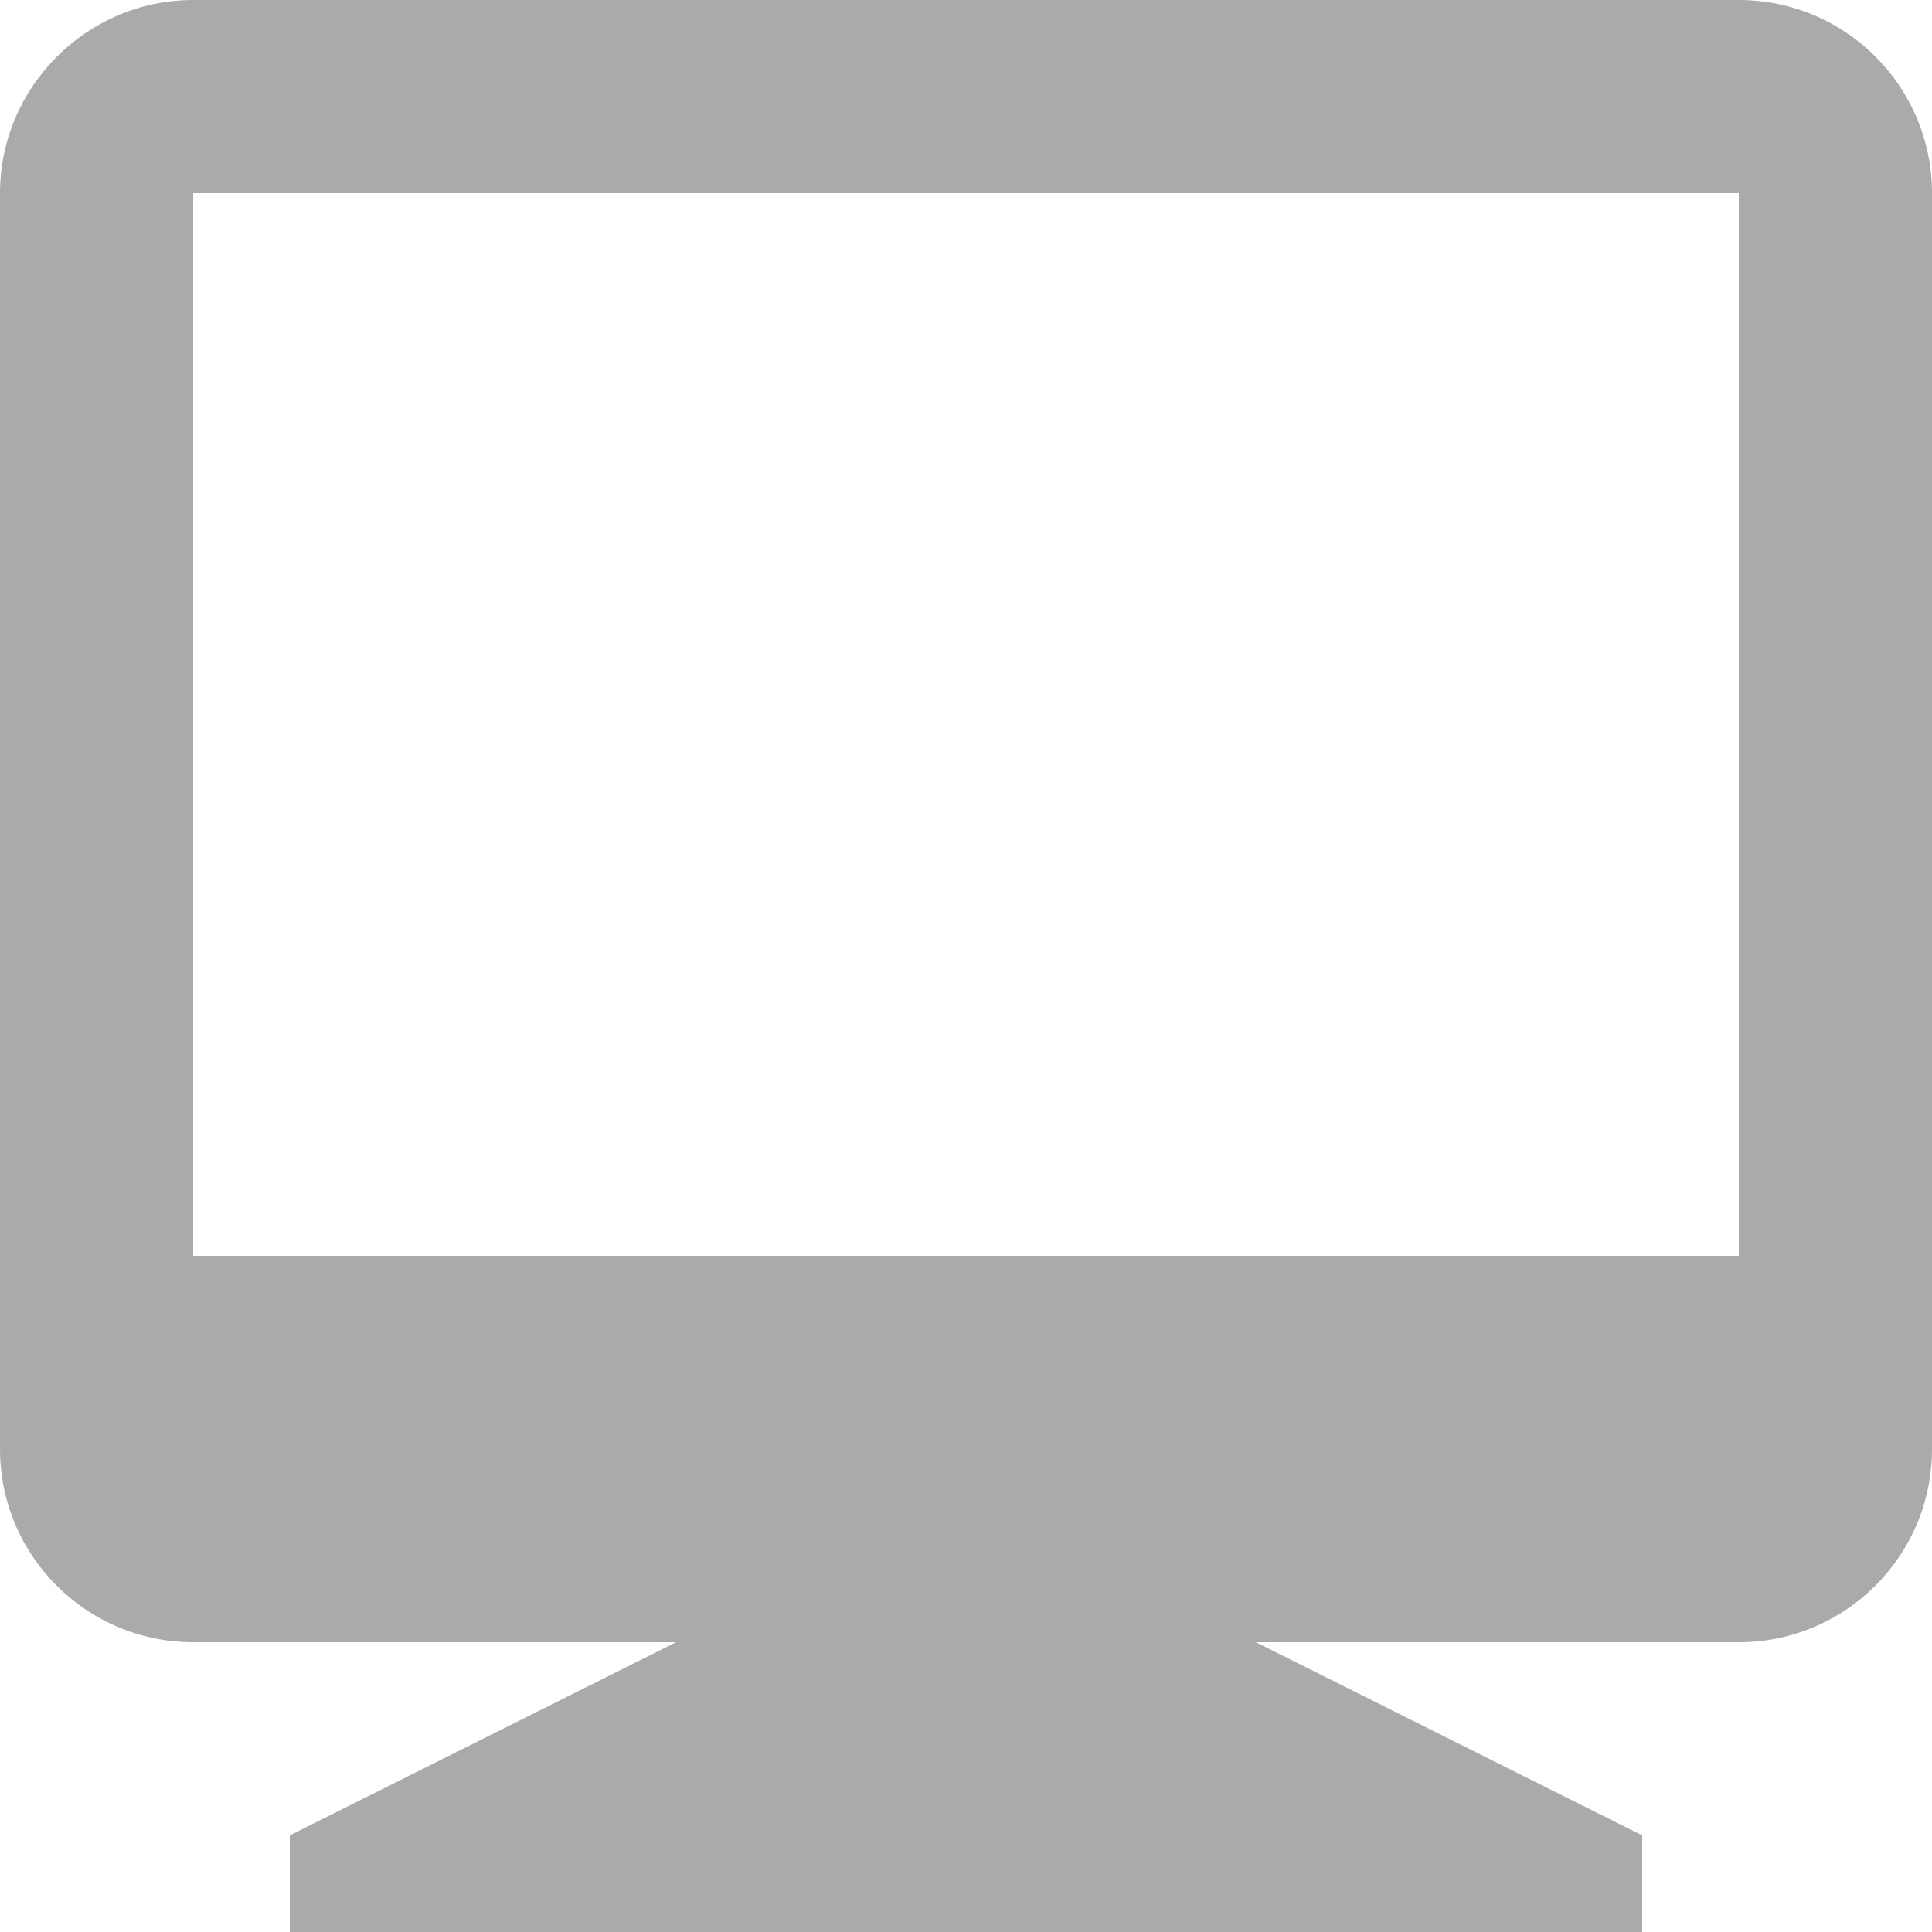
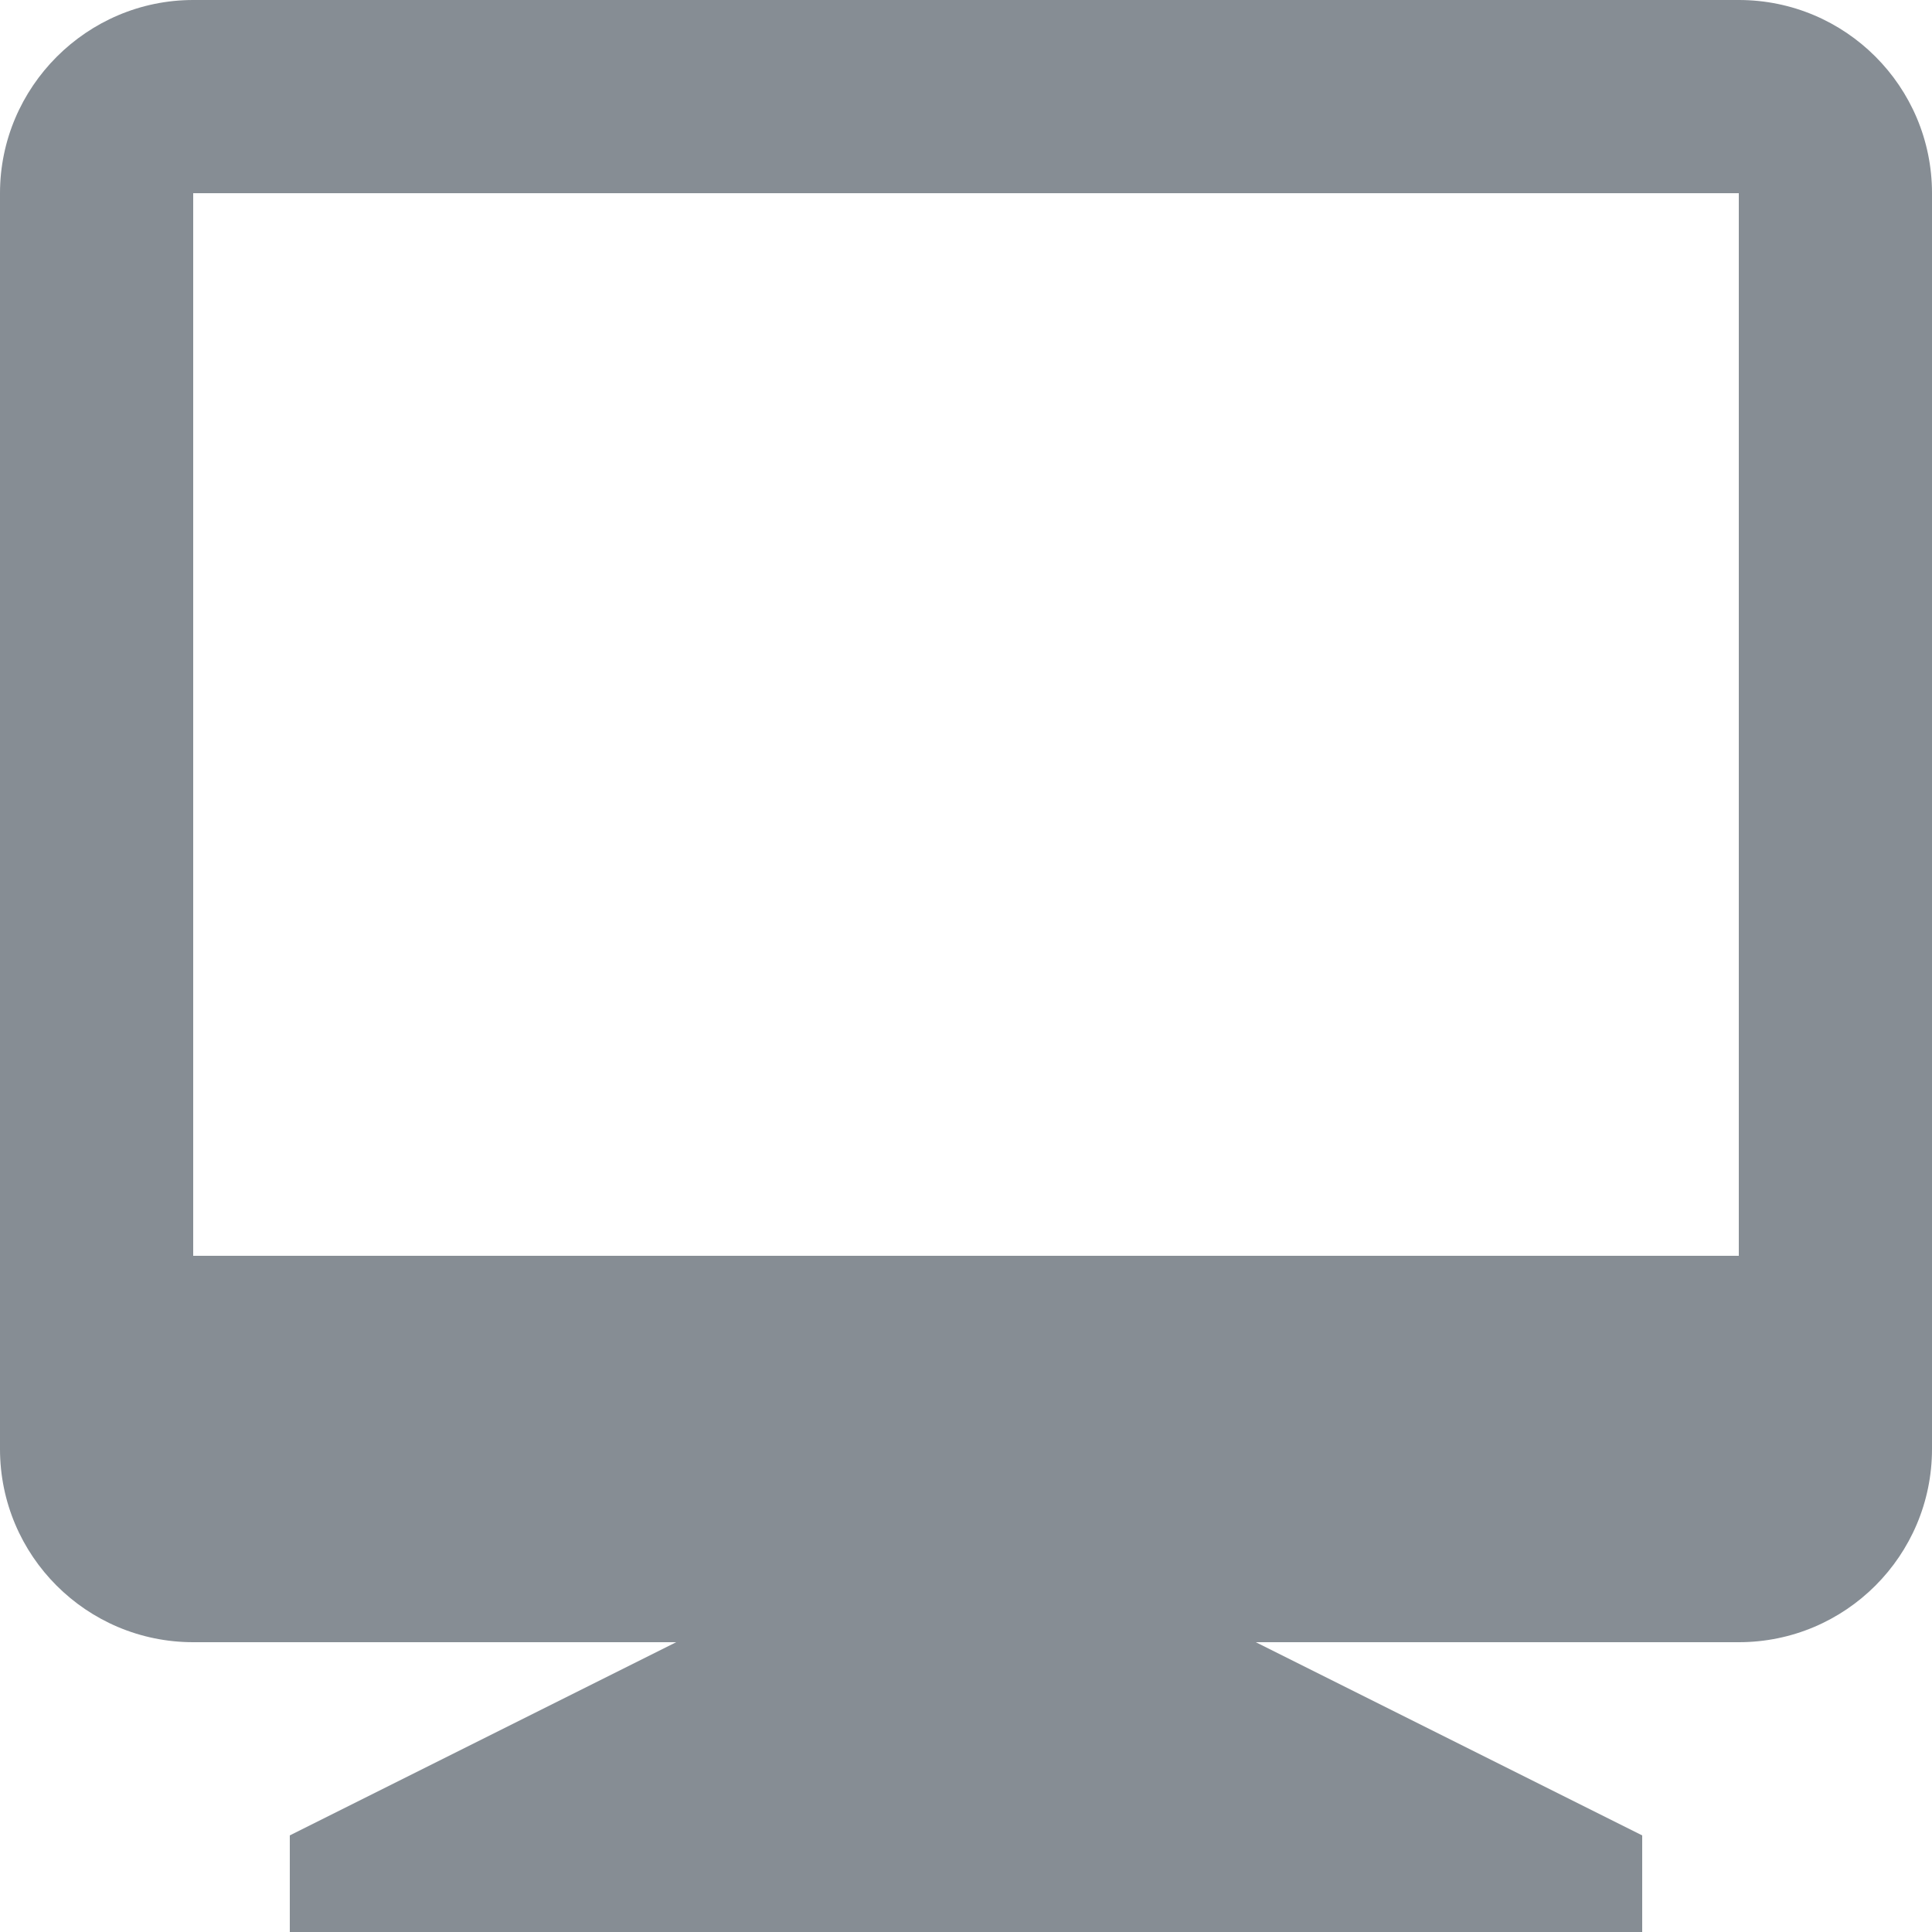
<svg xmlns="http://www.w3.org/2000/svg" viewBox="0 0 20 20">
-   <path fill="#AAA" d="M7 17H2a2 2 0 0 1-2-2V2C0 .9.9 0 2 0h16a2 2 0 0 1 2 2v13a2 2 0 0 1-2 2h-5l4 2v1H3v-1l4-2zM2 2v11h16V2H2z" />
+   <path fill="#868d94" d="M7 17H2a2 2 0 0 1-2-2V2C0 .9.9 0 2 0h16a2 2 0 0 1 2 2v13a2 2 0 0 1-2 2h-5l4 2v1H3v-1l4-2zM2 2v11h16V2H2z" />
</svg>
